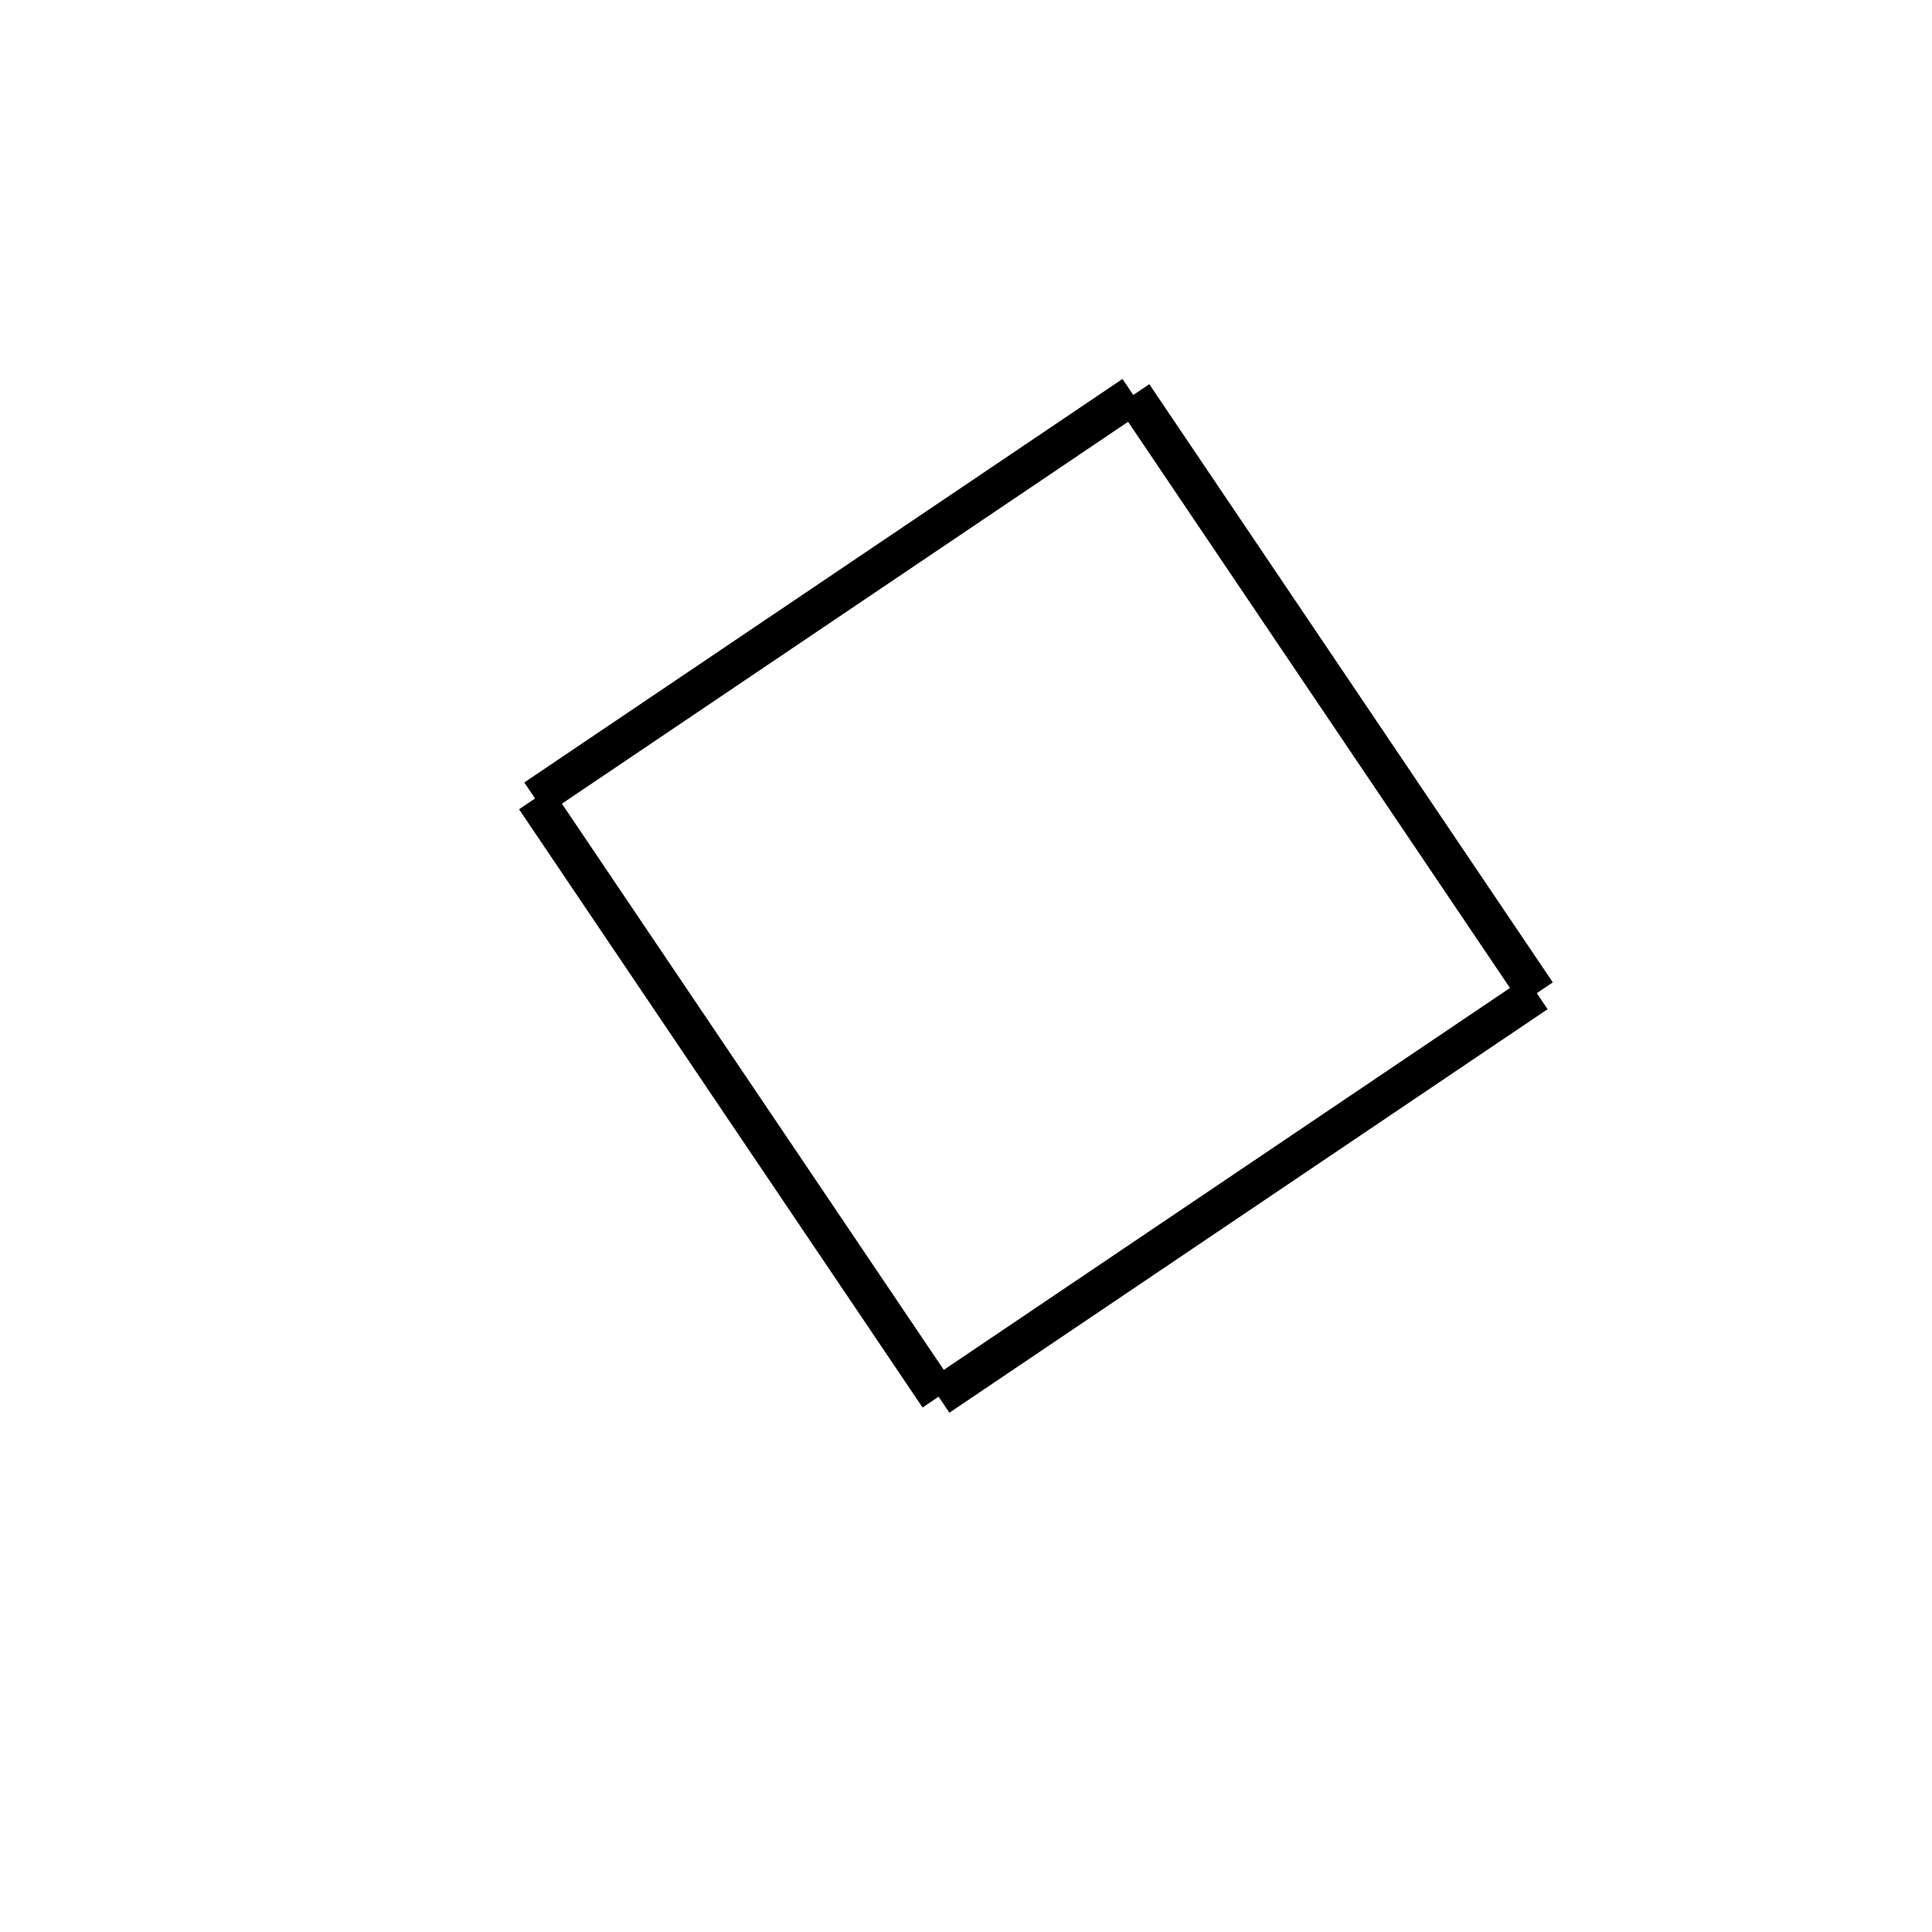
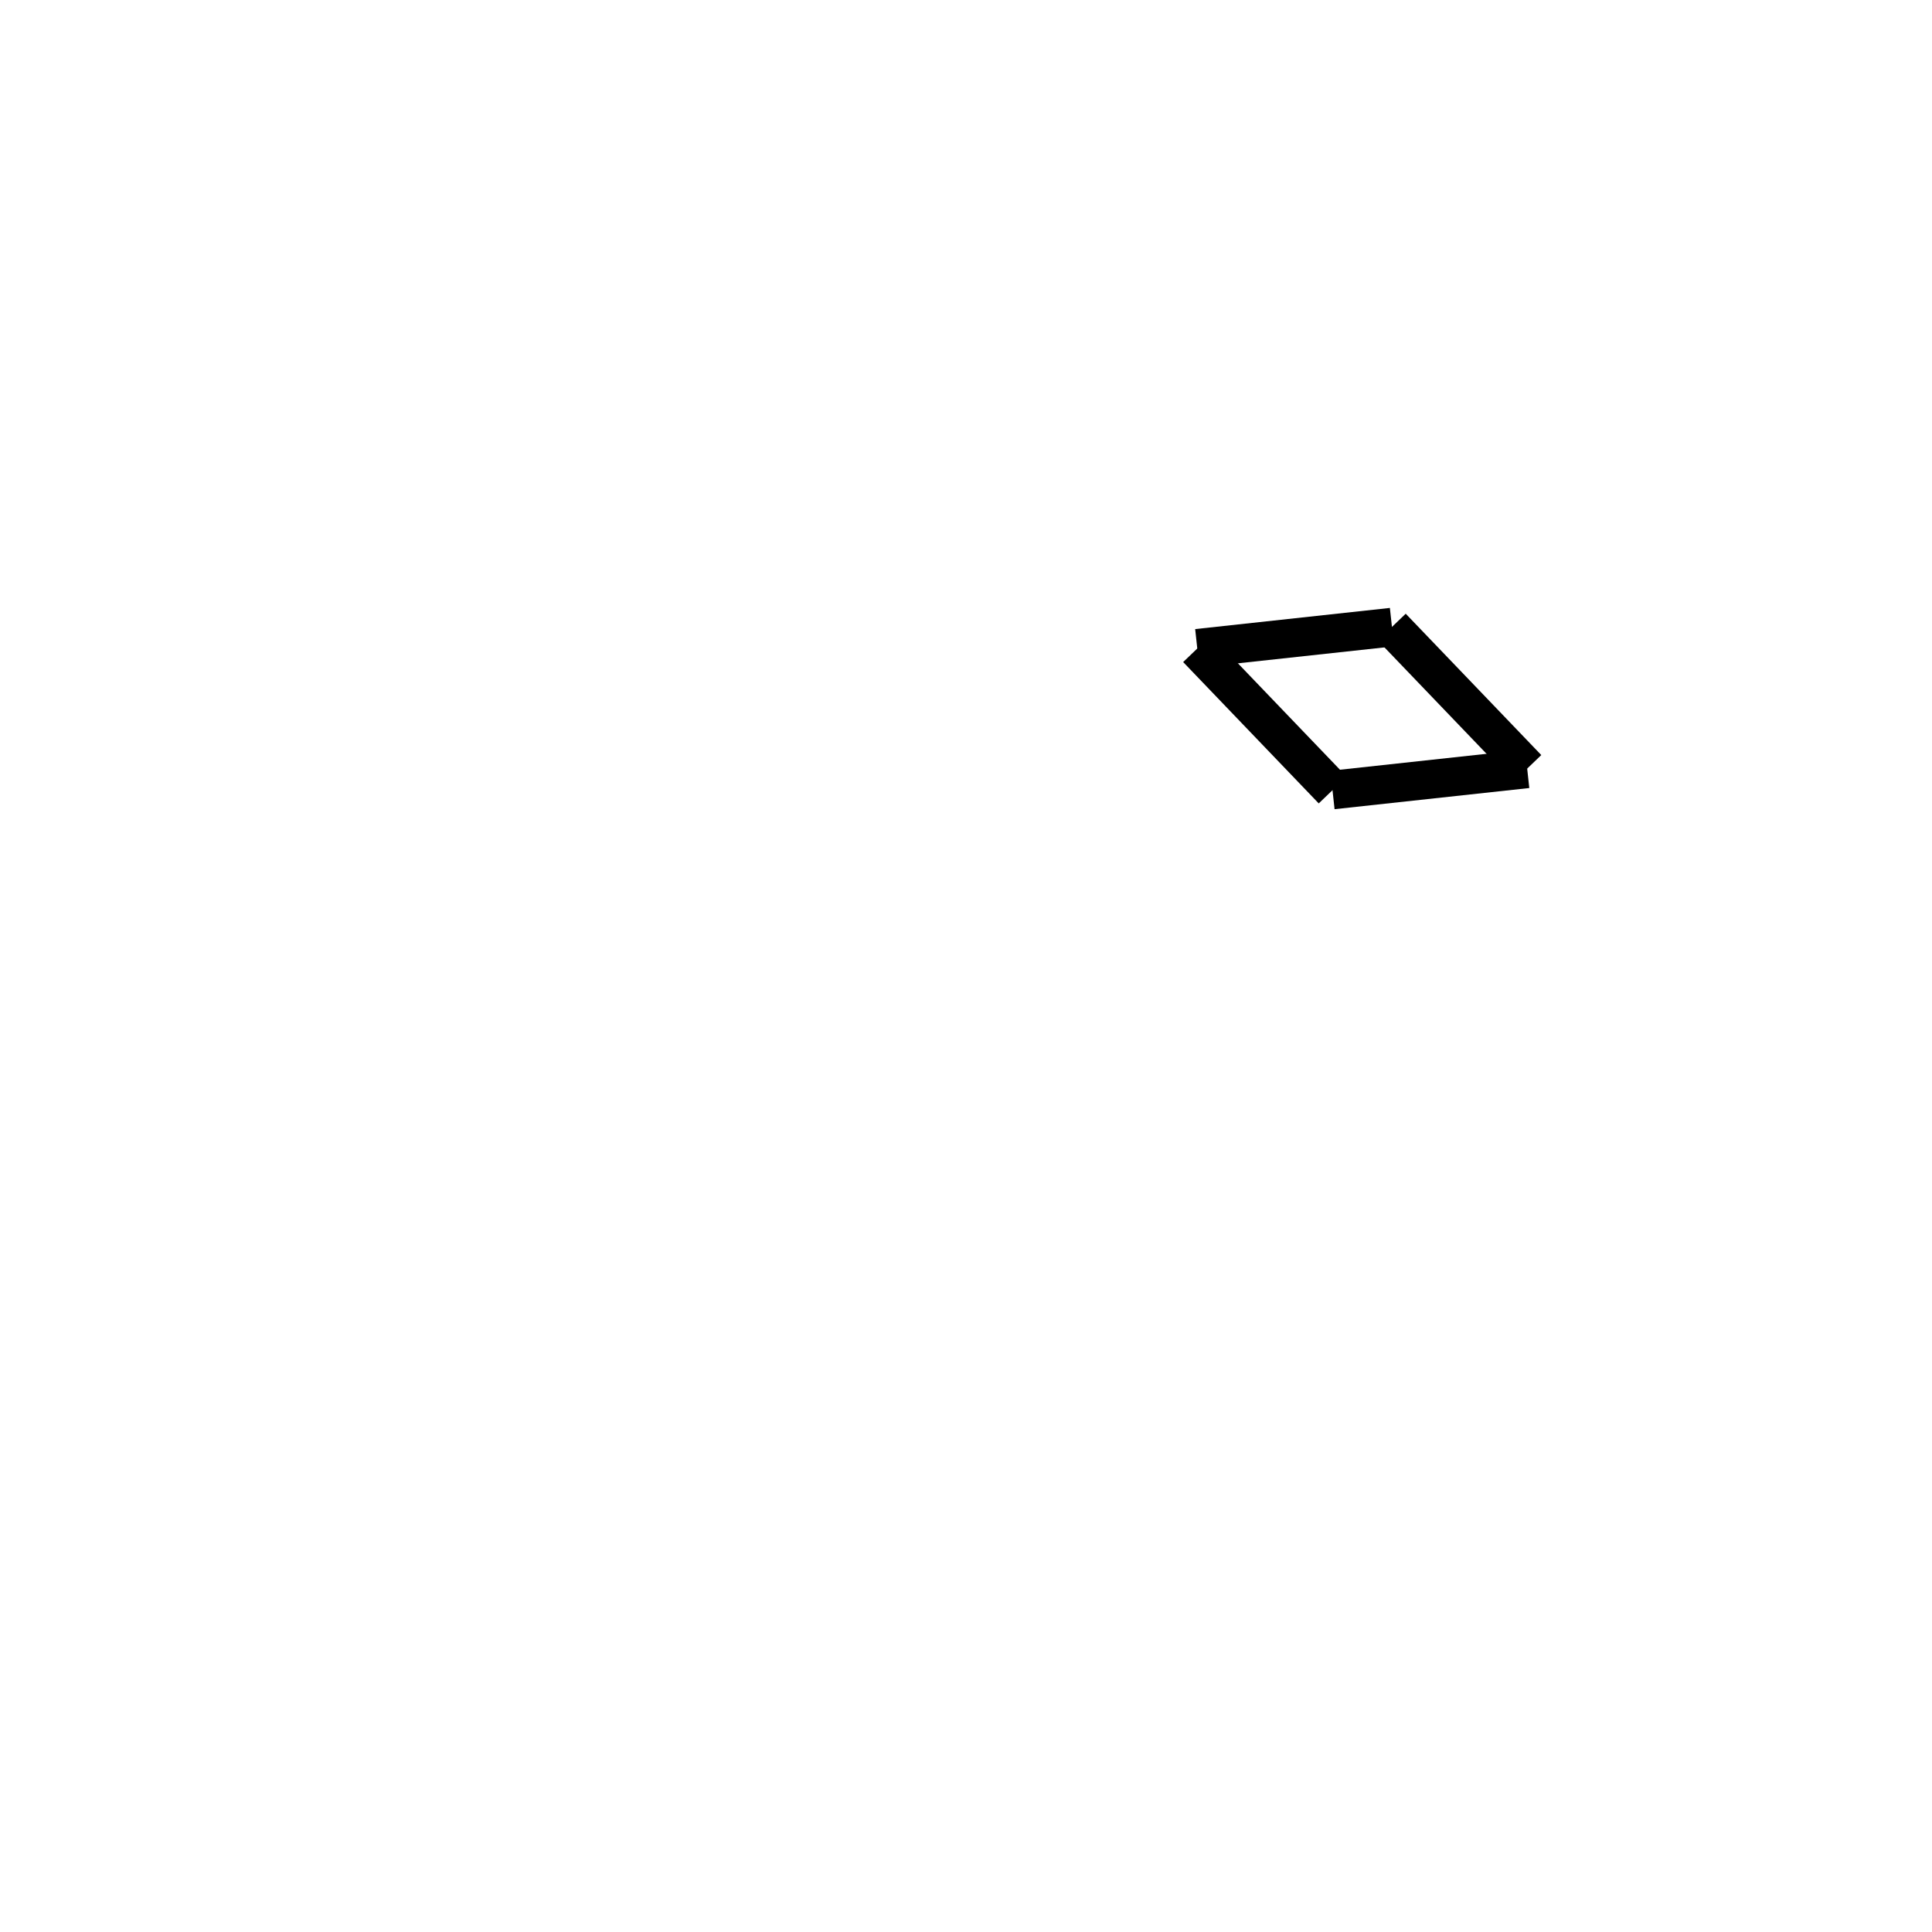
<svg xmlns="http://www.w3.org/2000/svg" height="100" width="100">
-   <line x1="58.659" y1="20.444" x2="79.544" y2="51.407" stroke-width="2" stroke="black" />
-   <line x1="79.544" y1="51.407" x2="48.581" y2="72.293" stroke-width="2" stroke="black" />
-   <line x1="27.696" y1="41.329" x2="48.581" y2="72.293" stroke-width="2" stroke="black" />
-   <line x1="58.659" y1="20.444" x2="27.696" y2="41.329" stroke-width="2" stroke="black" />
+   <line x1="61.97" y1="33.556" x2="72.048" y2="32.461" stroke-width="2" stroke="black" />
+   <line x1="72.038" y1="32.458" x2="79.055" y2="39.774" stroke-width="2" stroke="black" />
+   <line x1="68.969" y1="40.889" x2="79.048" y2="39.794" stroke-width="2" stroke="black" />
+   <line x1="61.962" y1="33.576" x2="68.979" y2="40.892" stroke-width="2" stroke="black" />
</svg>
